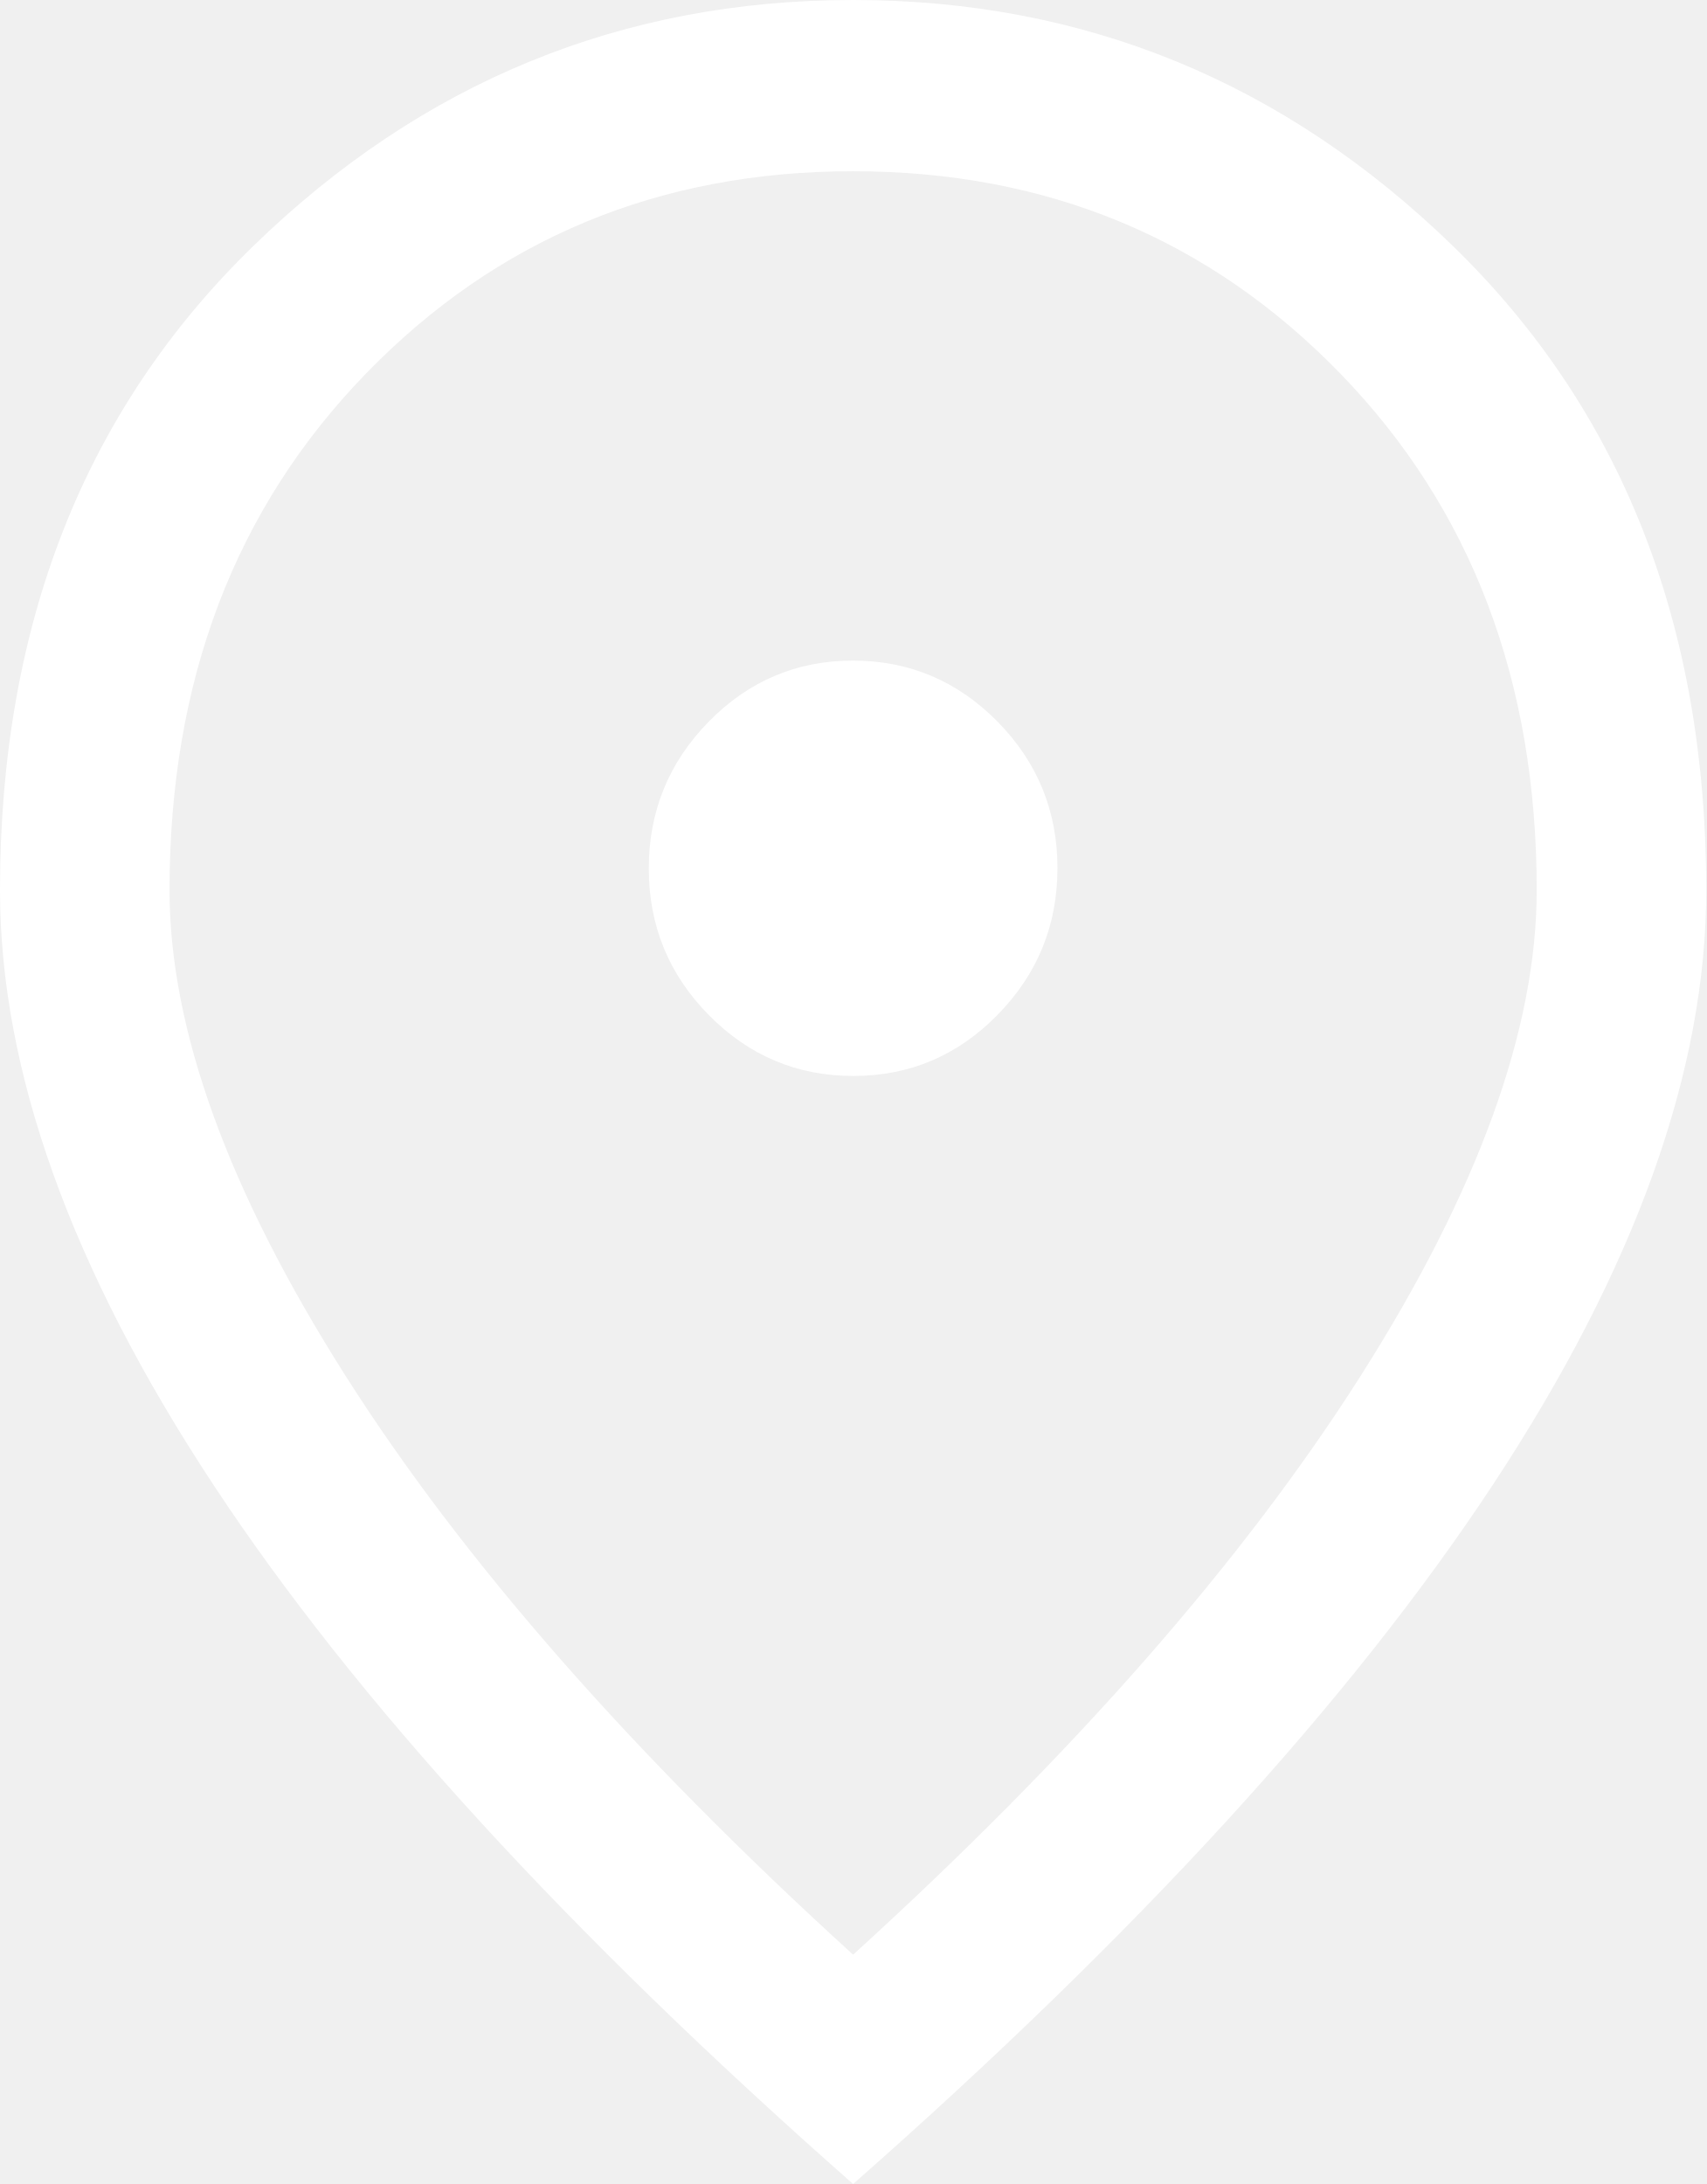
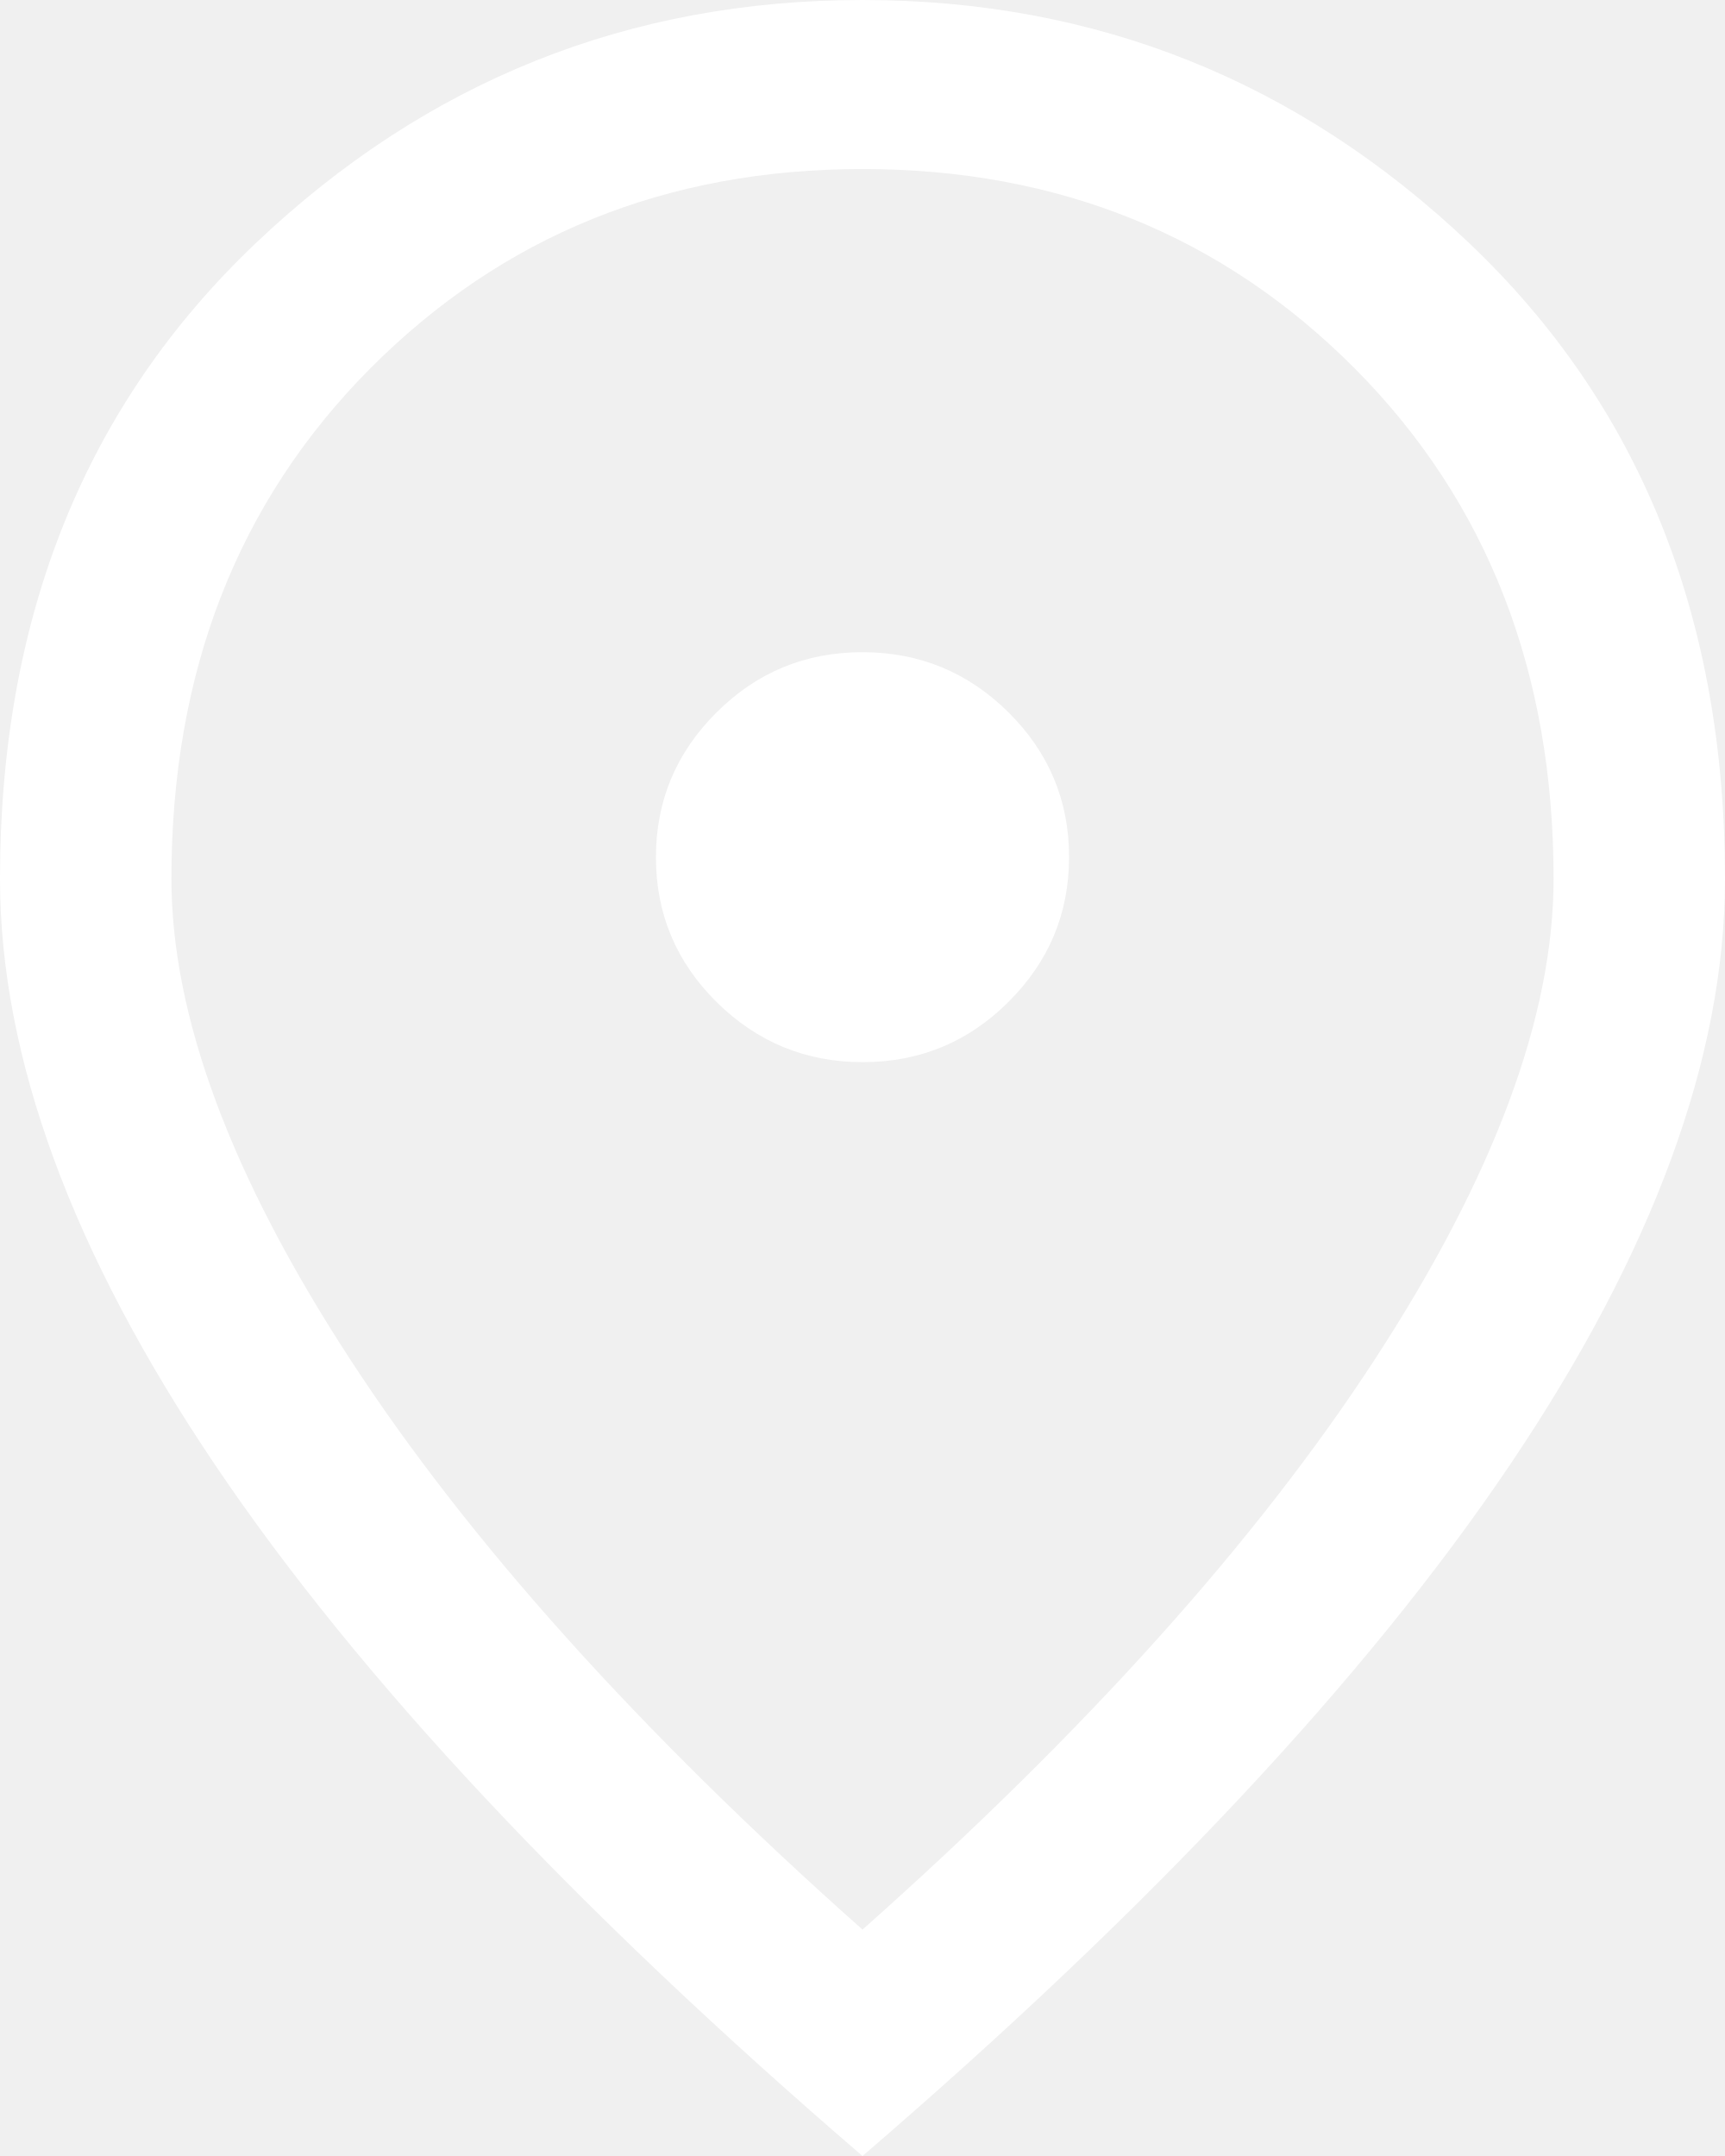
- <svg xmlns="http://www.w3.org/2000/svg" width="25" height="32" viewBox="0 0 25 32" fill="none">
-   <path d="M12.503 15.765C13.327 15.765 14.031 15.467 14.616 14.87C15.201 14.274 15.494 13.557 15.494 12.72C15.494 11.882 15.2 11.166 14.614 10.571C14.027 9.977 13.321 9.679 12.497 9.679C11.673 9.679 10.969 9.978 10.384 10.574C9.799 11.171 9.506 11.888 9.506 12.725C9.506 13.563 9.8 14.279 10.386 14.873C10.973 15.468 11.679 15.765 12.503 15.765ZM12.5 28.64C15.74 25.692 18.219 22.864 19.938 20.157C21.657 17.449 22.516 15.078 22.516 13.043C22.516 9.974 21.557 7.451 19.639 5.474C17.72 3.497 15.341 2.509 12.5 2.509C9.659 2.509 7.28 3.497 5.362 5.474C3.443 7.451 2.484 9.974 2.484 13.043C2.484 15.078 3.343 17.449 5.062 20.157C6.781 22.864 9.26 25.692 12.5 28.64ZM12.5 32C8.332 28.329 5.207 24.913 3.124 21.751C1.041 18.589 0 15.687 0 13.043C0 9.158 1.236 6.013 3.708 3.608C6.181 1.203 9.111 0 12.5 0C15.889 0 18.819 1.203 21.292 3.608C23.764 6.013 25 9.158 25 13.043C25 15.687 23.959 18.589 21.876 21.751C19.793 24.913 16.668 28.329 12.5 32Z" fill="white" />
+ <svg xmlns="http://www.w3.org/2000/svg" width="16" height="20" viewBox="0 0 16 20" fill="none">
+   <path d="M8.002 9.853C8.529 9.853 8.98 9.667 9.354 9.294C9.729 8.921 9.916 8.473 9.916 7.95C9.916 7.426 9.728 6.979 9.353 6.607C8.977 6.235 8.526 6.05 7.998 6.05C7.471 6.05 7.02 6.236 6.646 6.609C6.271 6.982 6.084 7.43 6.084 7.953C6.084 8.477 6.272 8.924 6.647 9.296C7.023 9.667 7.474 9.853 8.002 9.853ZM8 17.9C10.073 16.057 11.66 14.29 12.76 12.598C13.86 10.906 14.41 9.424 14.41 8.152C14.41 6.234 13.796 4.657 12.569 3.421C11.341 2.186 9.818 1.568 8 1.568C6.182 1.568 4.659 2.186 3.431 3.421C2.204 4.657 1.59 6.234 1.59 8.152C1.59 9.424 2.14 10.906 3.24 12.598C4.34 14.29 5.927 16.057 8 17.9ZM8 20C5.333 17.706 3.332 15.57 1.999 13.595C0.666 11.618 0 9.804 0 8.152C0 5.724 0.791 3.758 2.373 2.255C3.956 0.752 5.831 0 8 0C10.169 0 12.044 0.752 13.627 2.255C15.209 3.758 16 5.724 16 8.152C16 9.804 15.334 11.618 14.001 13.595C12.668 15.57 10.667 17.706 8 20Z" fill="white" />
</svg>
